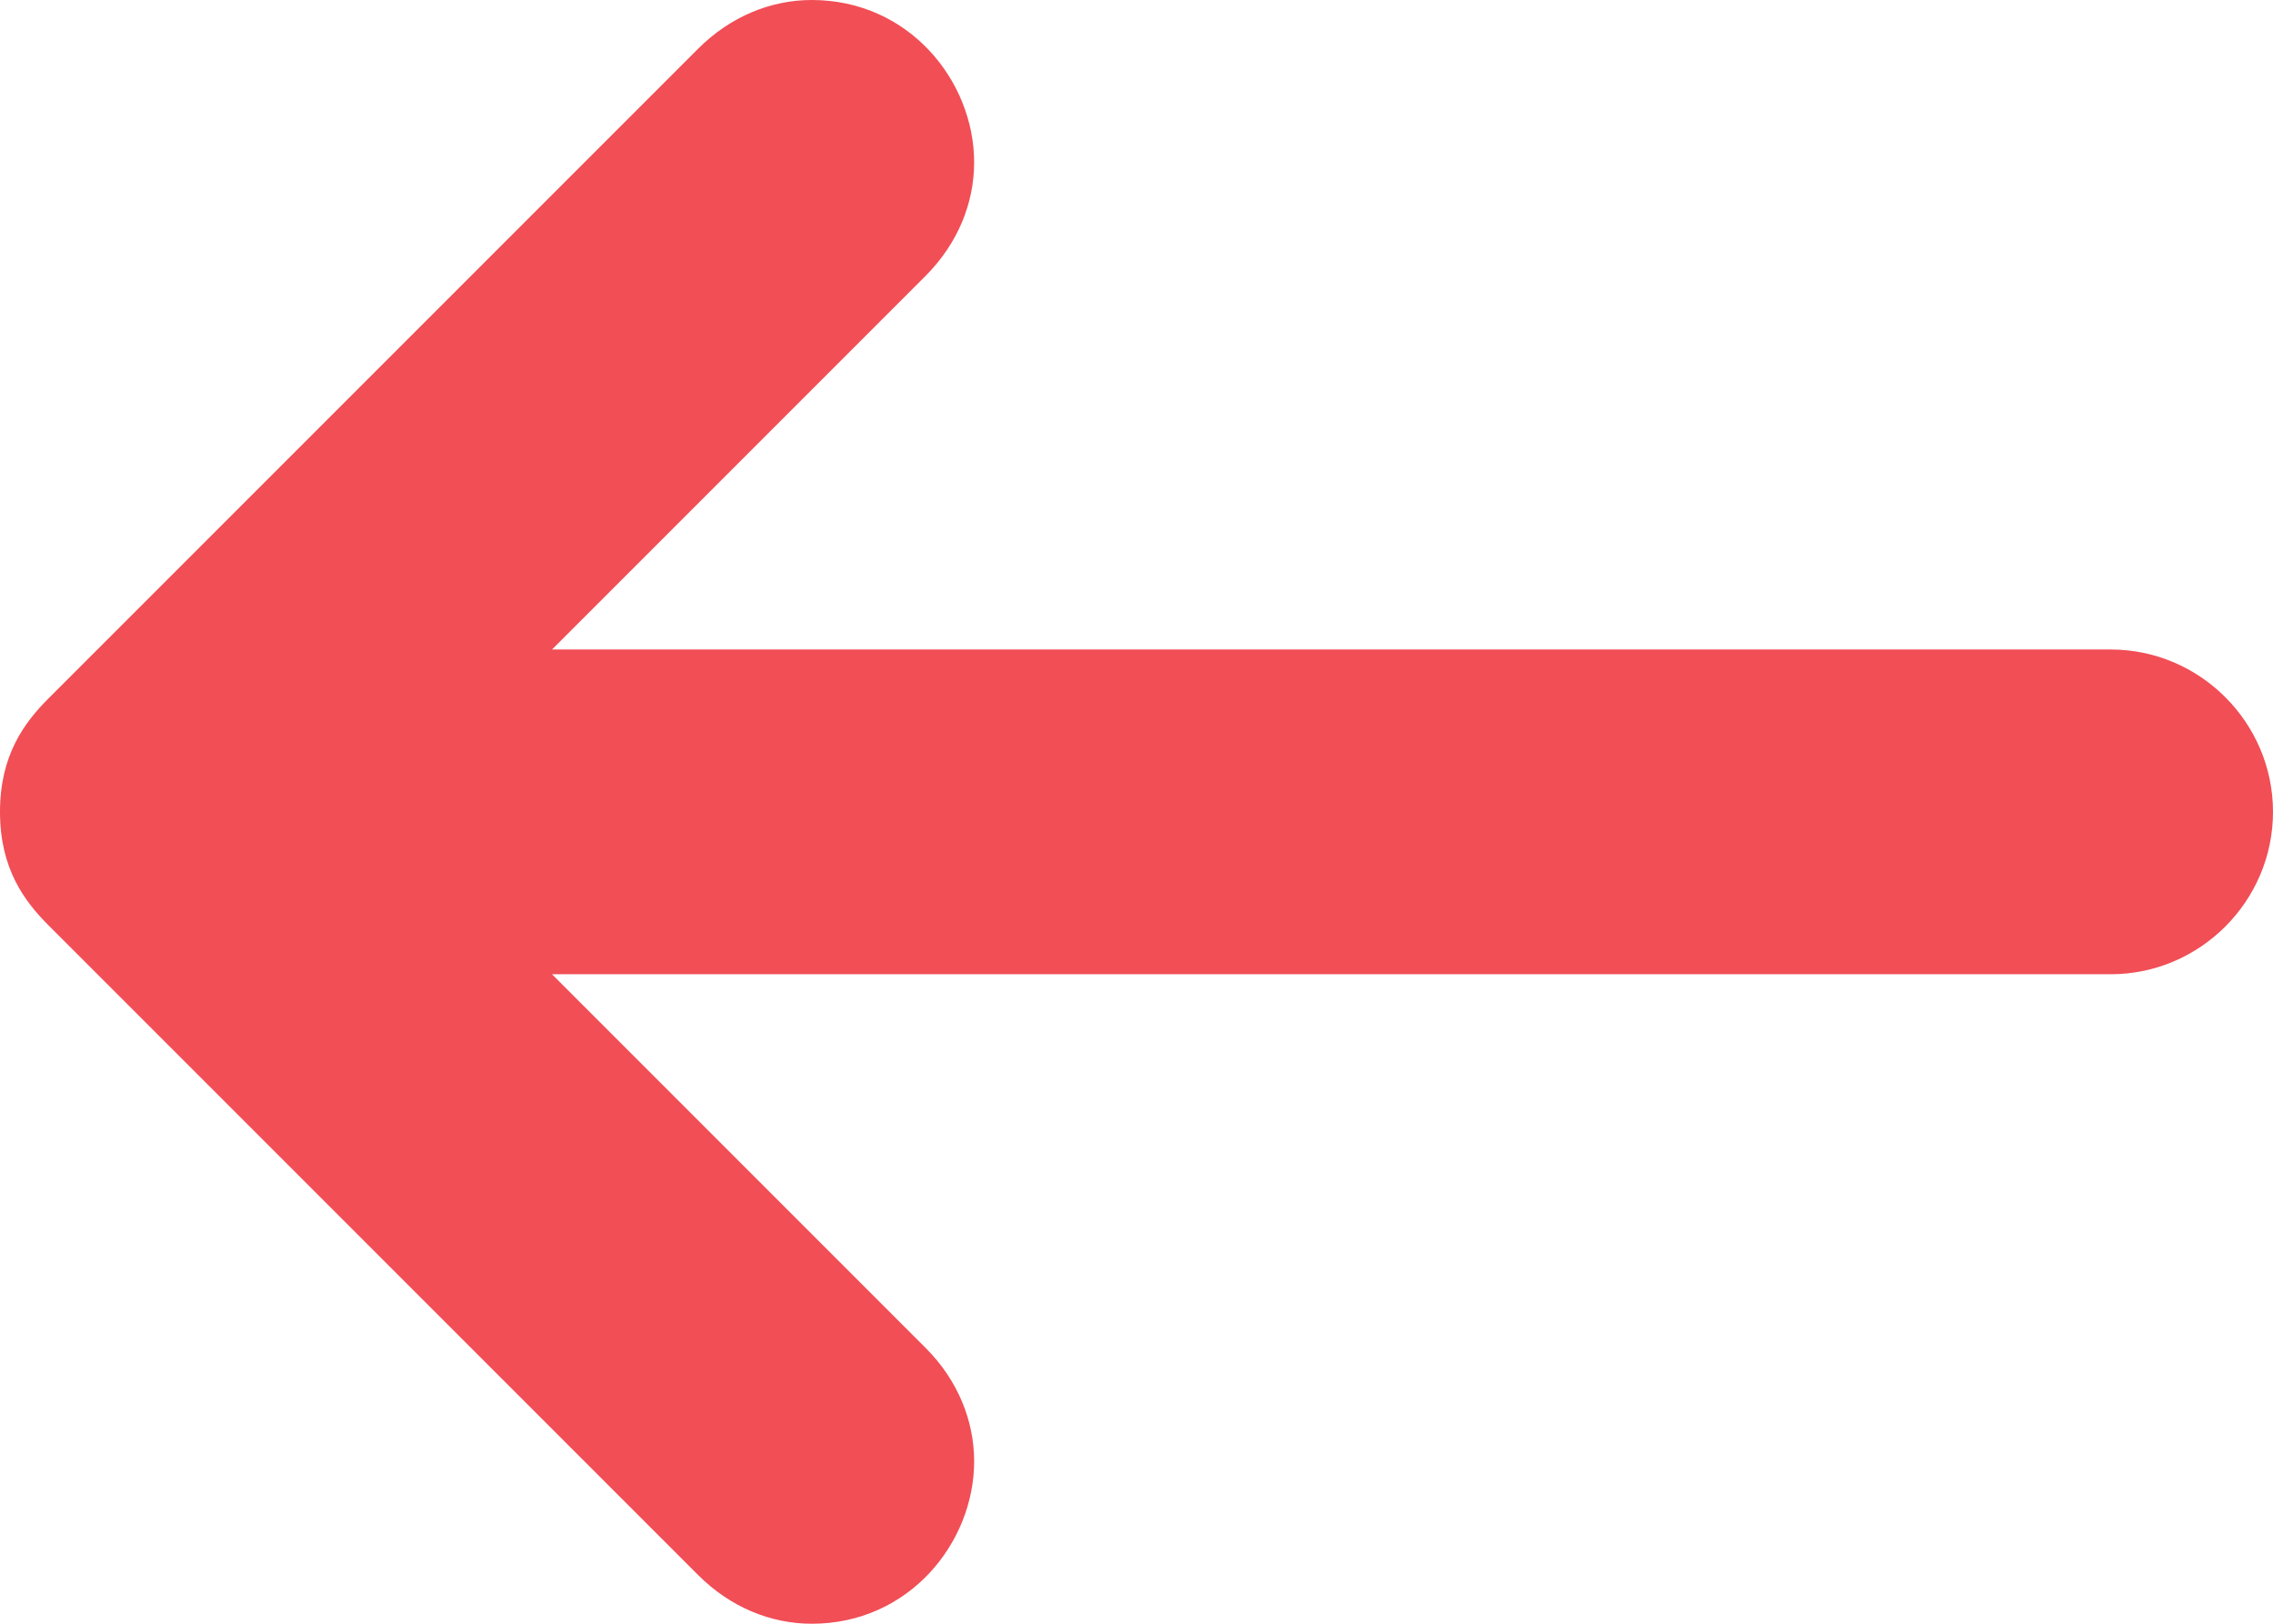
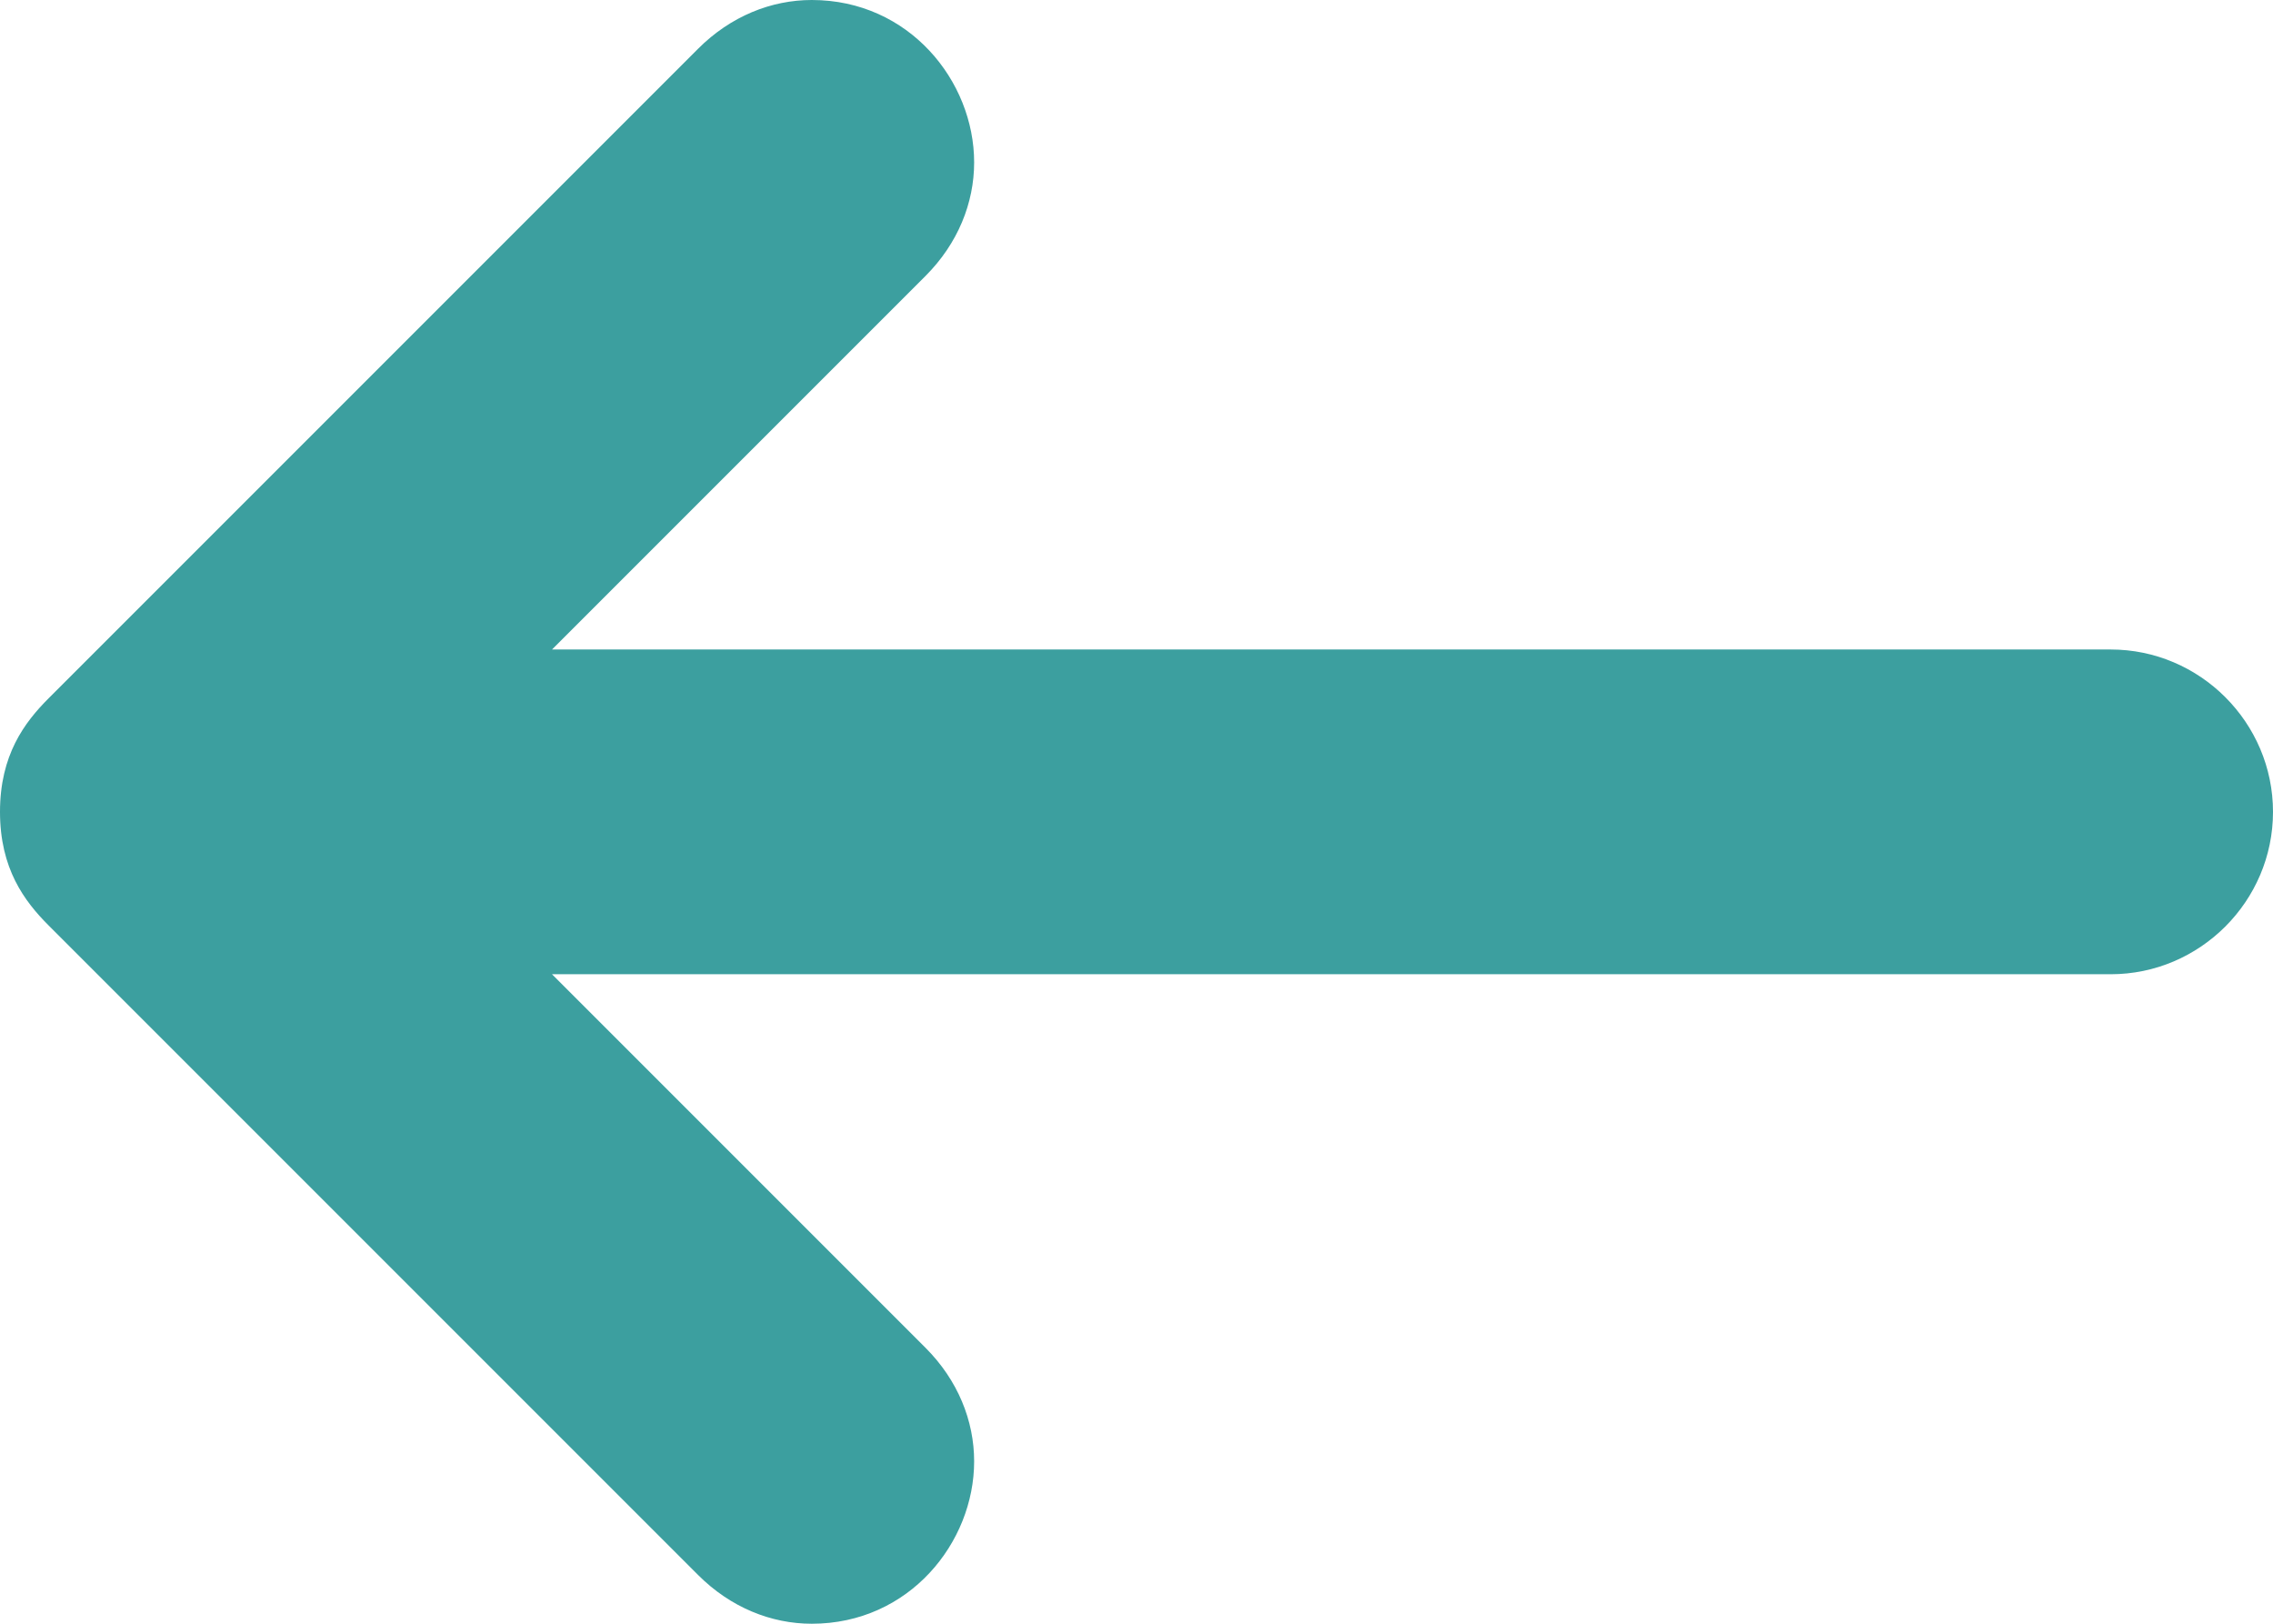
<svg xmlns="http://www.w3.org/2000/svg" width="28" height="20">
-   <path fill="#f14e56" d="M26 8H6.8l4.6-4.6c.4-.4.6-.9.6-1.4 0-1-.8-2-2-2-.5 0-1 .2-1.4.6l-8 8c-.3.3-.6.7-.6 1.4s.3 1.1.6 1.4l8 8c.4.4.9.6 1.4.6 1.2 0 2-1 2-2 0-.5-.2-1-.6-1.4L6.8 12H26c1.1 0 2-.9 2-2s-.9-2-2-2z" />
+   <path fill="#3c9f9f" d="M26 8H6.8l4.6-4.6c.4-.4.6-.9.6-1.4 0-1-.8-2-2-2-.5 0-1 .2-1.4.6l-8 8c-.3.3-.6.7-.6 1.4s.3 1.1.6 1.4l8 8c.4.4.9.6 1.4.6 1.2 0 2-1 2-2 0-.5-.2-1-.6-1.4L6.8 12H26c1.1 0 2-.9 2-2s-.9-2-2-2z" />
</svg>
